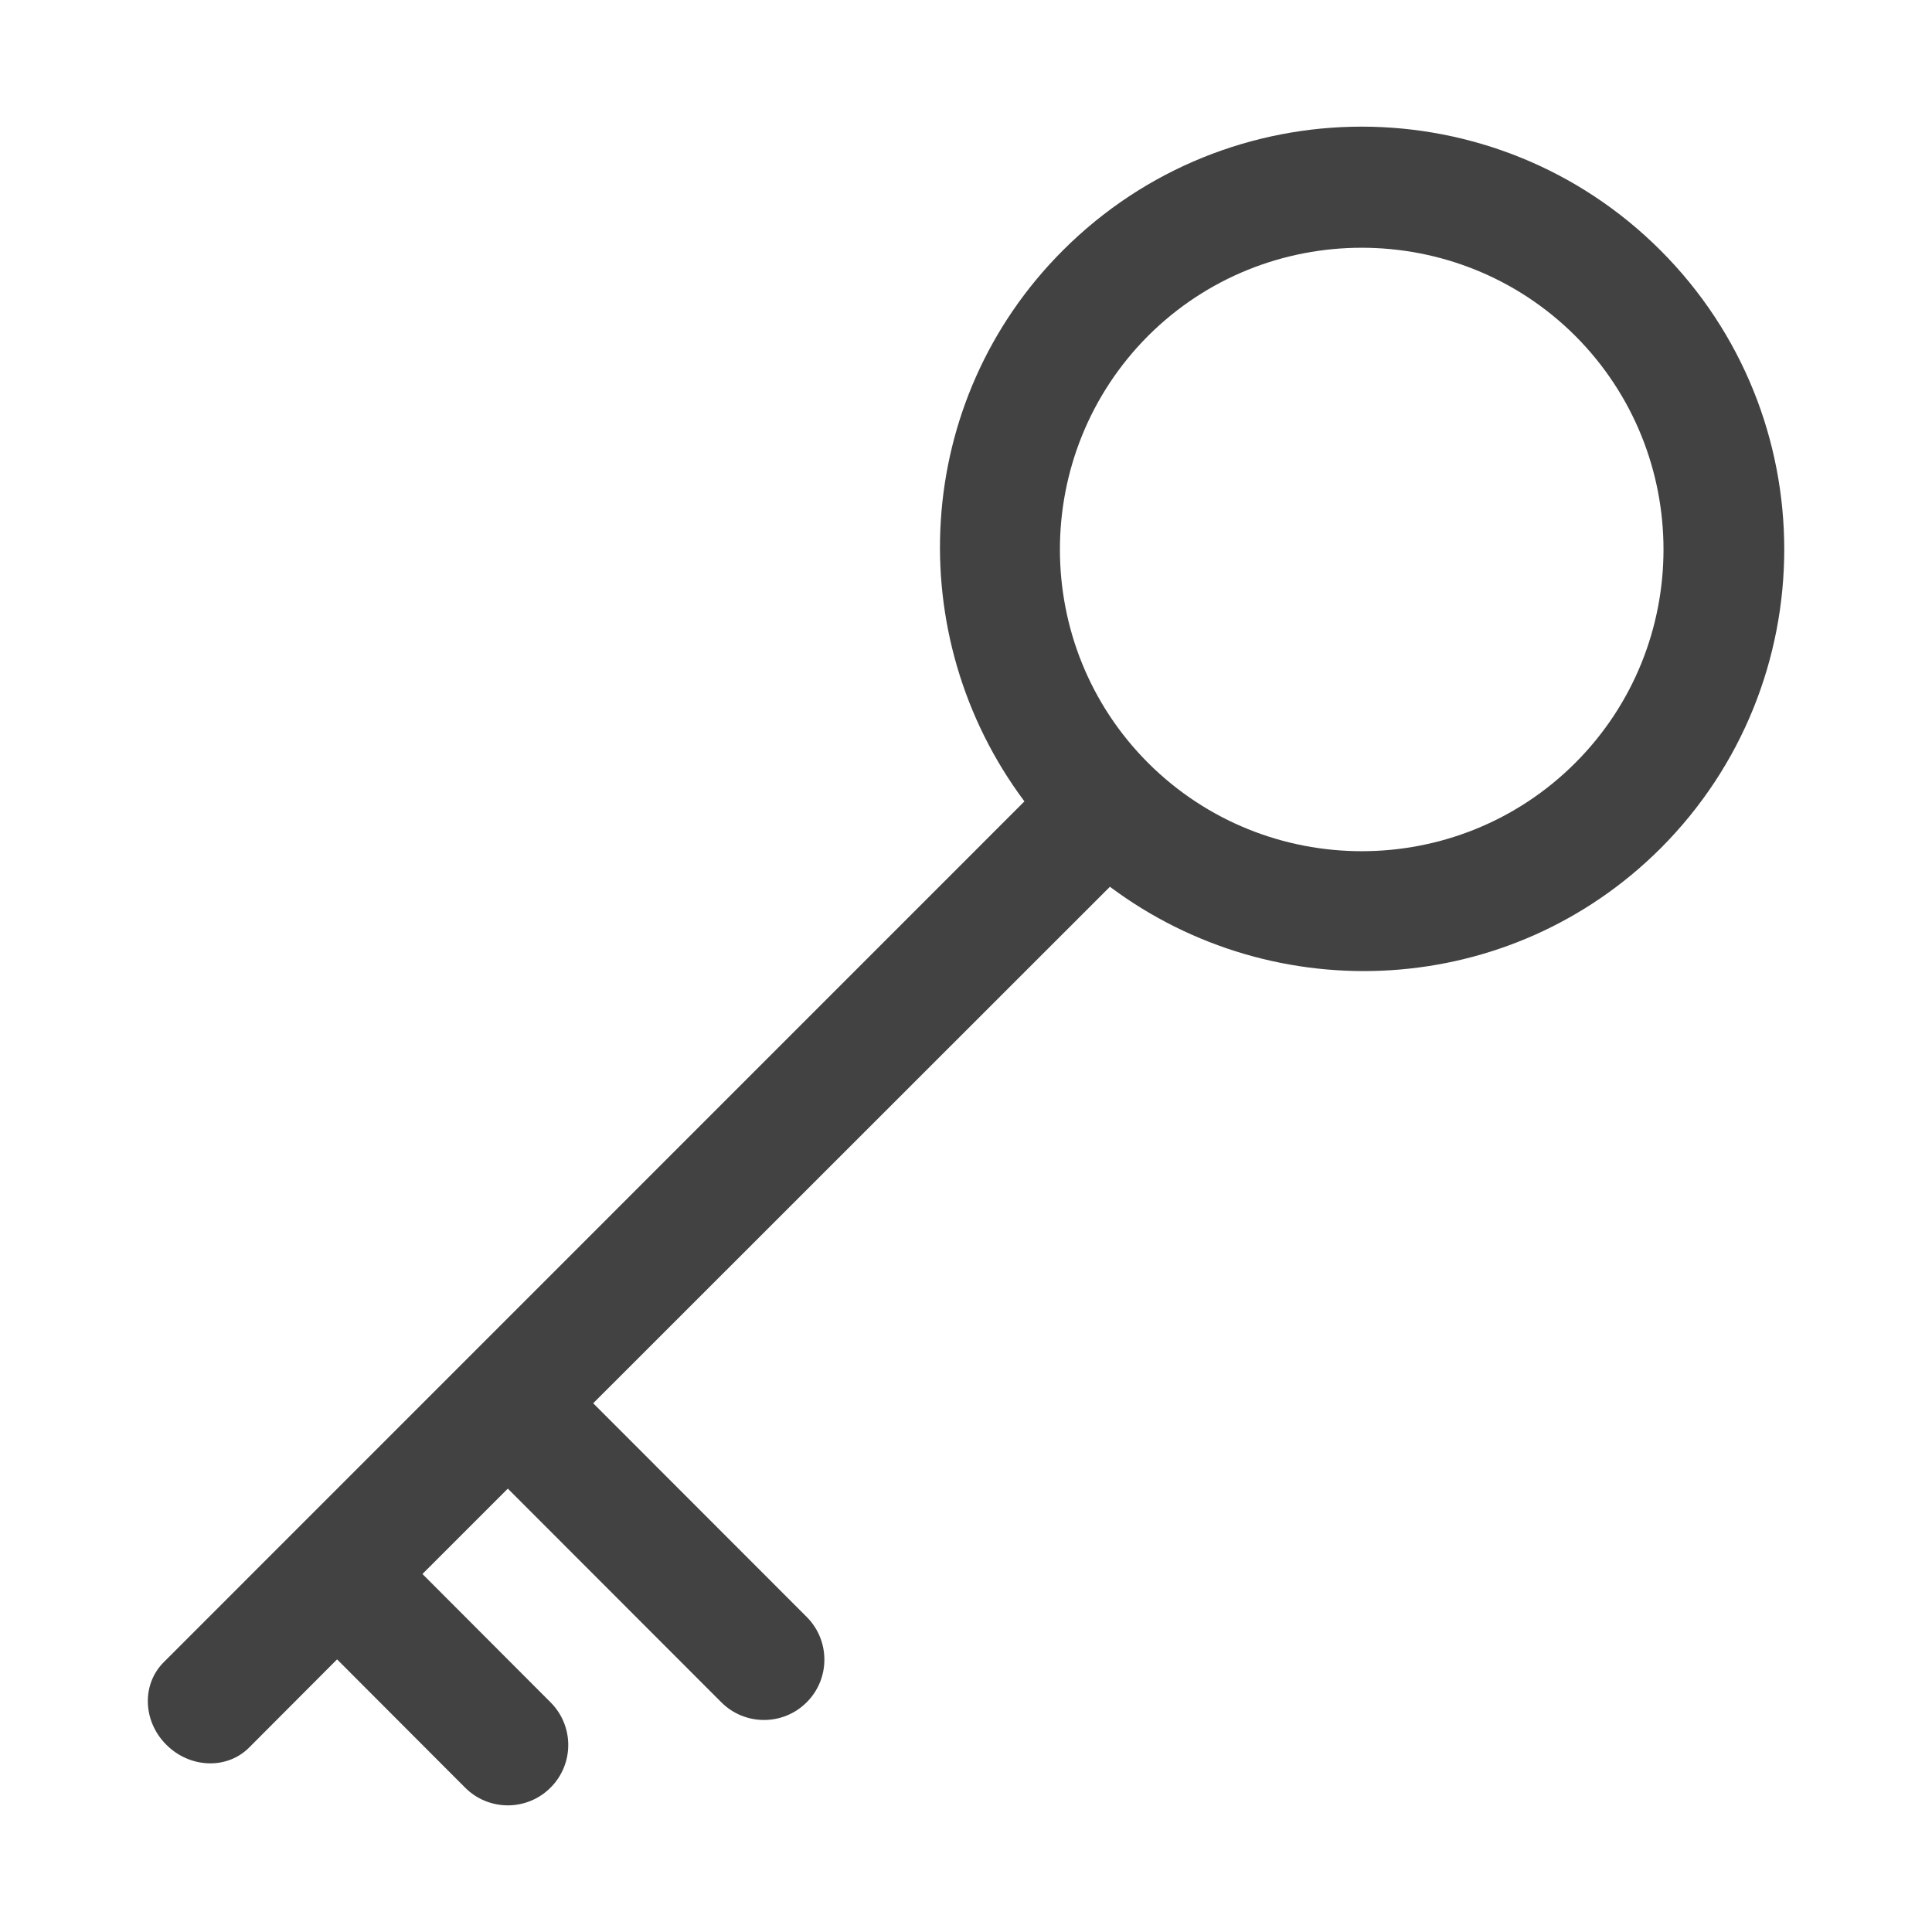
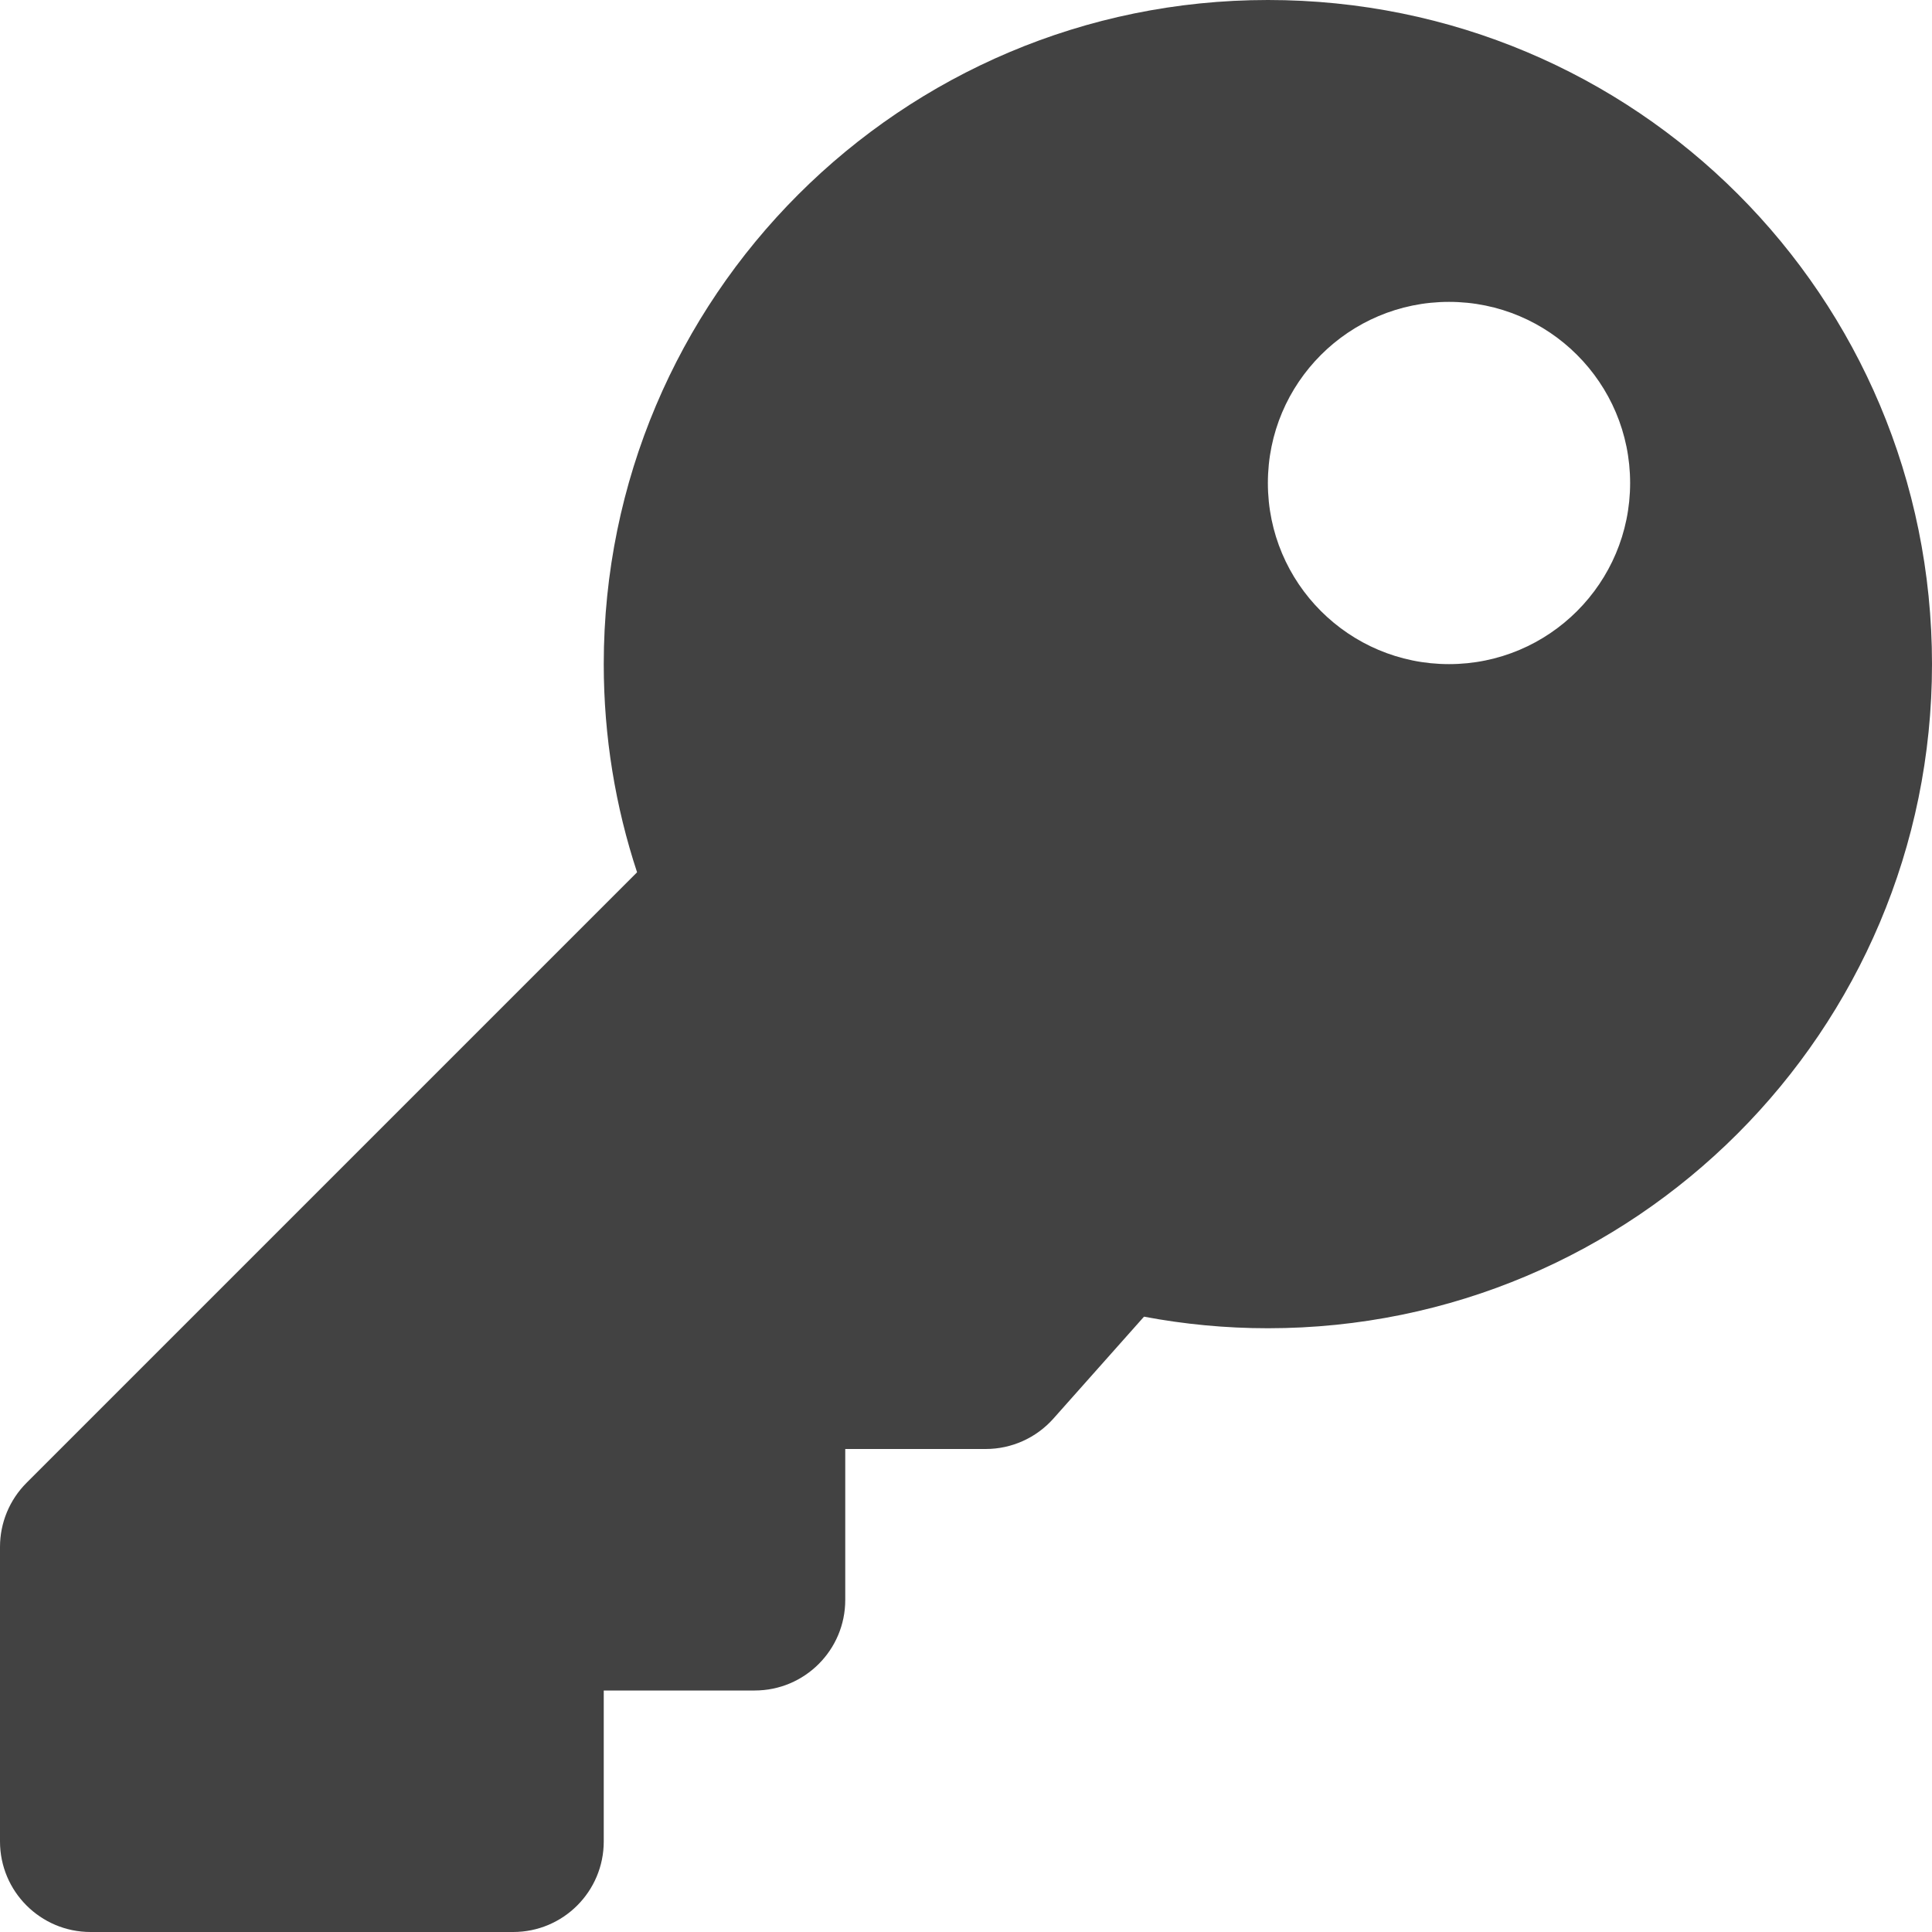
- <svg xmlns="http://www.w3.org/2000/svg" version="1.1" id="Layer_1" x="0px" y="0px" width="512px" height="512px" viewBox="0 0 512 512" enable-background="new 0 0 512 512" xml:space="preserve">
-   <path fill="#424242" d="M213.781,428.5l-56.578-56.625L294.141,235c43.813,32.75,106.063,29.625,145.938-10.188  c43.688-43.75,43.688-114.688,0-158.438c-43.75-43.75-114.688-43.75-158.422,0c-39.844,39.875-42.969,102.125-10.172,146  L43.391,440.5c-5.875,5.875-5.578,15.625,0.688,21.875c6.25,6.25,16.063,6.625,21.938,0.75l23.313-23.375l33.938,34  c6.25,6.25,16.375,6.25,22.625,0c6.266-6.25,6.266-16.375,0-22.625l-33.938-34l22.625-22.625l56.578,56.625  c6.25,6.25,16.375,6.25,22.625,0S220.031,434.75,213.781,428.5z M304.266,89c31.188-31.125,82-31.125,113.188,0  c31.188,31.25,31.188,82,0,113.188s-81.938,31.188-113.188,0C273.094,171,273.094,120.25,304.266,89z" />
+ <svg xmlns="http://www.w3.org/2000/svg" viewBox="0 0 512 512">
+   <path fill="#424242" d="M512 176.001C512 273.203 433.202 352 336 352c-11.22 0-22.19-1.062-32.827-3.069l-24.012 27.014A23.999 23.999 0 0 1 261.223 384H224v40c0 13.255-10.745 24-24 24h-40v40c0 13.255-10.745 24-24 24H24c-13.255 0-24-10.745-24-24v-78.059c0-6.365 2.529-12.47 7.029-16.971l161.802-161.802C163.108 213.814 160 195.271 160 176 160 78.798 238.797.001 335.999 0 433.488-.001 512 78.511 512 176.001zM336 128c0 26.51 21.49 48 48 48s48-21.49 48-48-21.49-48-48-48-48 21.49-48 48z" />
</svg>
